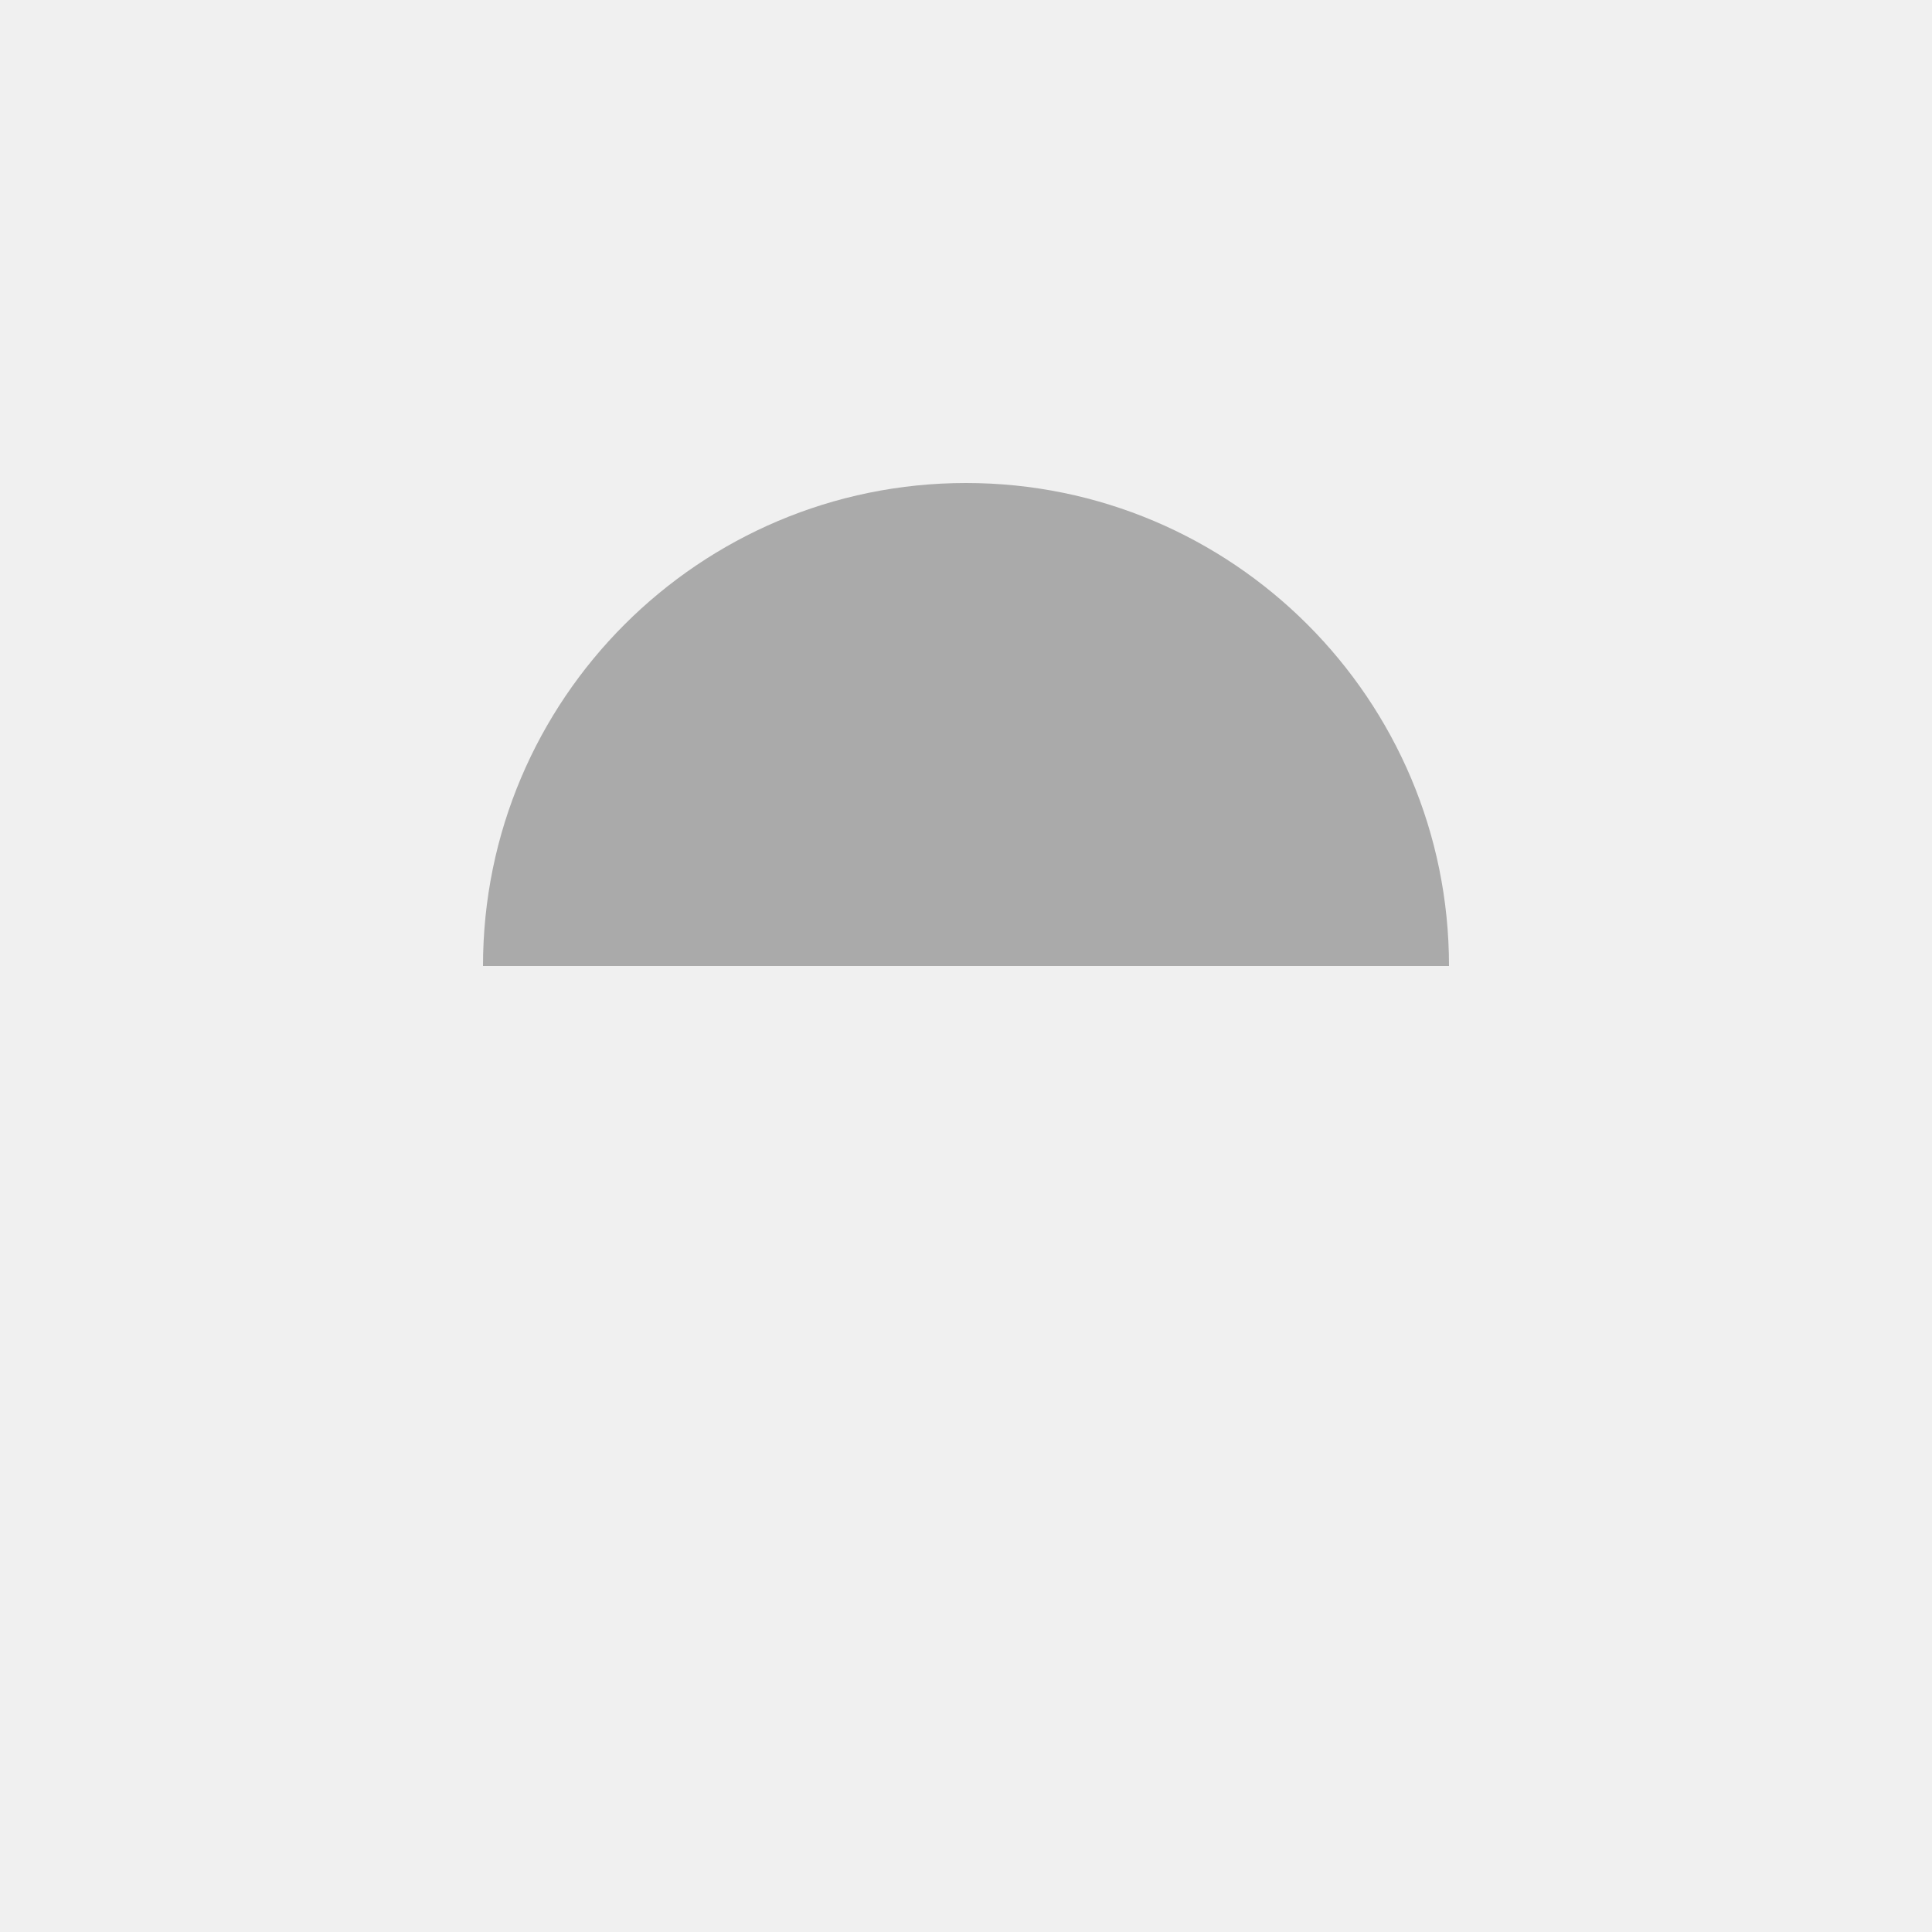
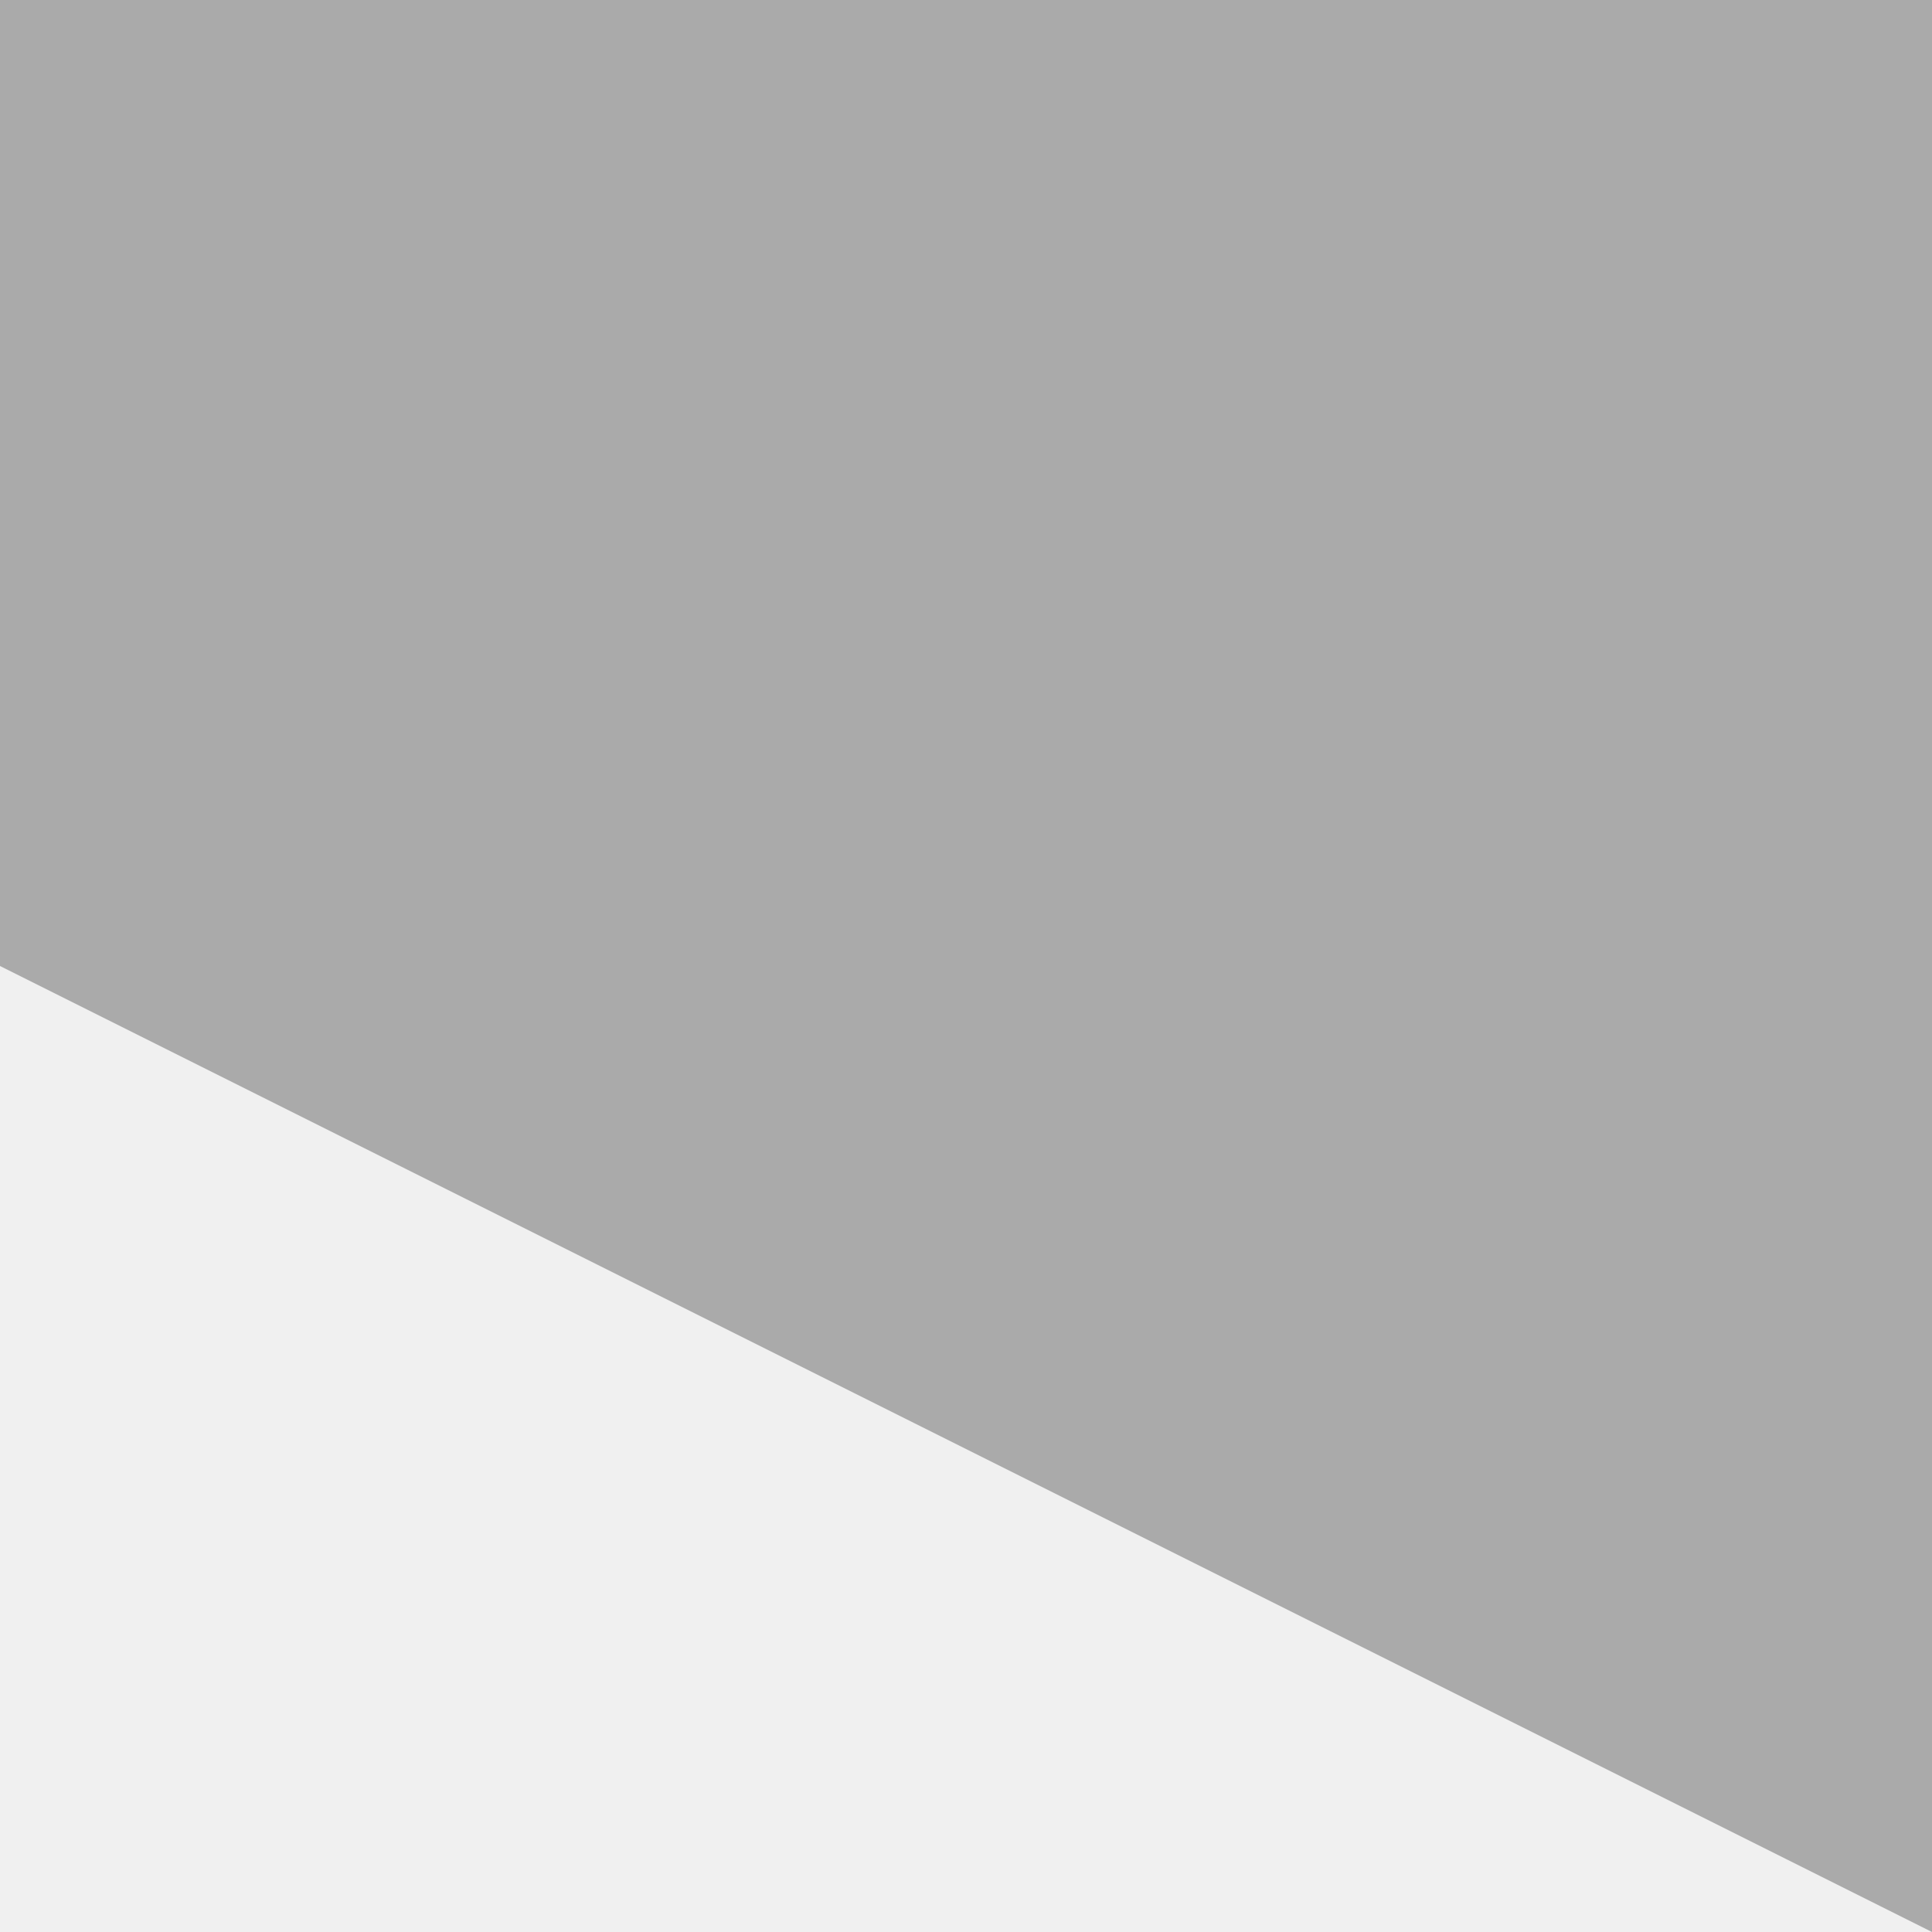
<svg xmlns="http://www.w3.org/2000/svg" version="1.1" id="layer1" x="0px" y="0px" viewBox="0 0 200 200" enable-background="new 0 0 200 200" xml:space="preserve">
  <g>
    <rect class="color1" fill="#FFFFFF" fill-opacity="0" width="200" height="200" />
-     <path class="color0" fill="#AAAAAA" d="M150,100L150,100c0-27.6-22.4-50-50-50s-50,22.4-50,50l0,0H150z" />
+     <polygon class="color0" fill="#AAAAAA" points="0,0 0,100 200,200 200,0  " />
  </g>
</svg>
